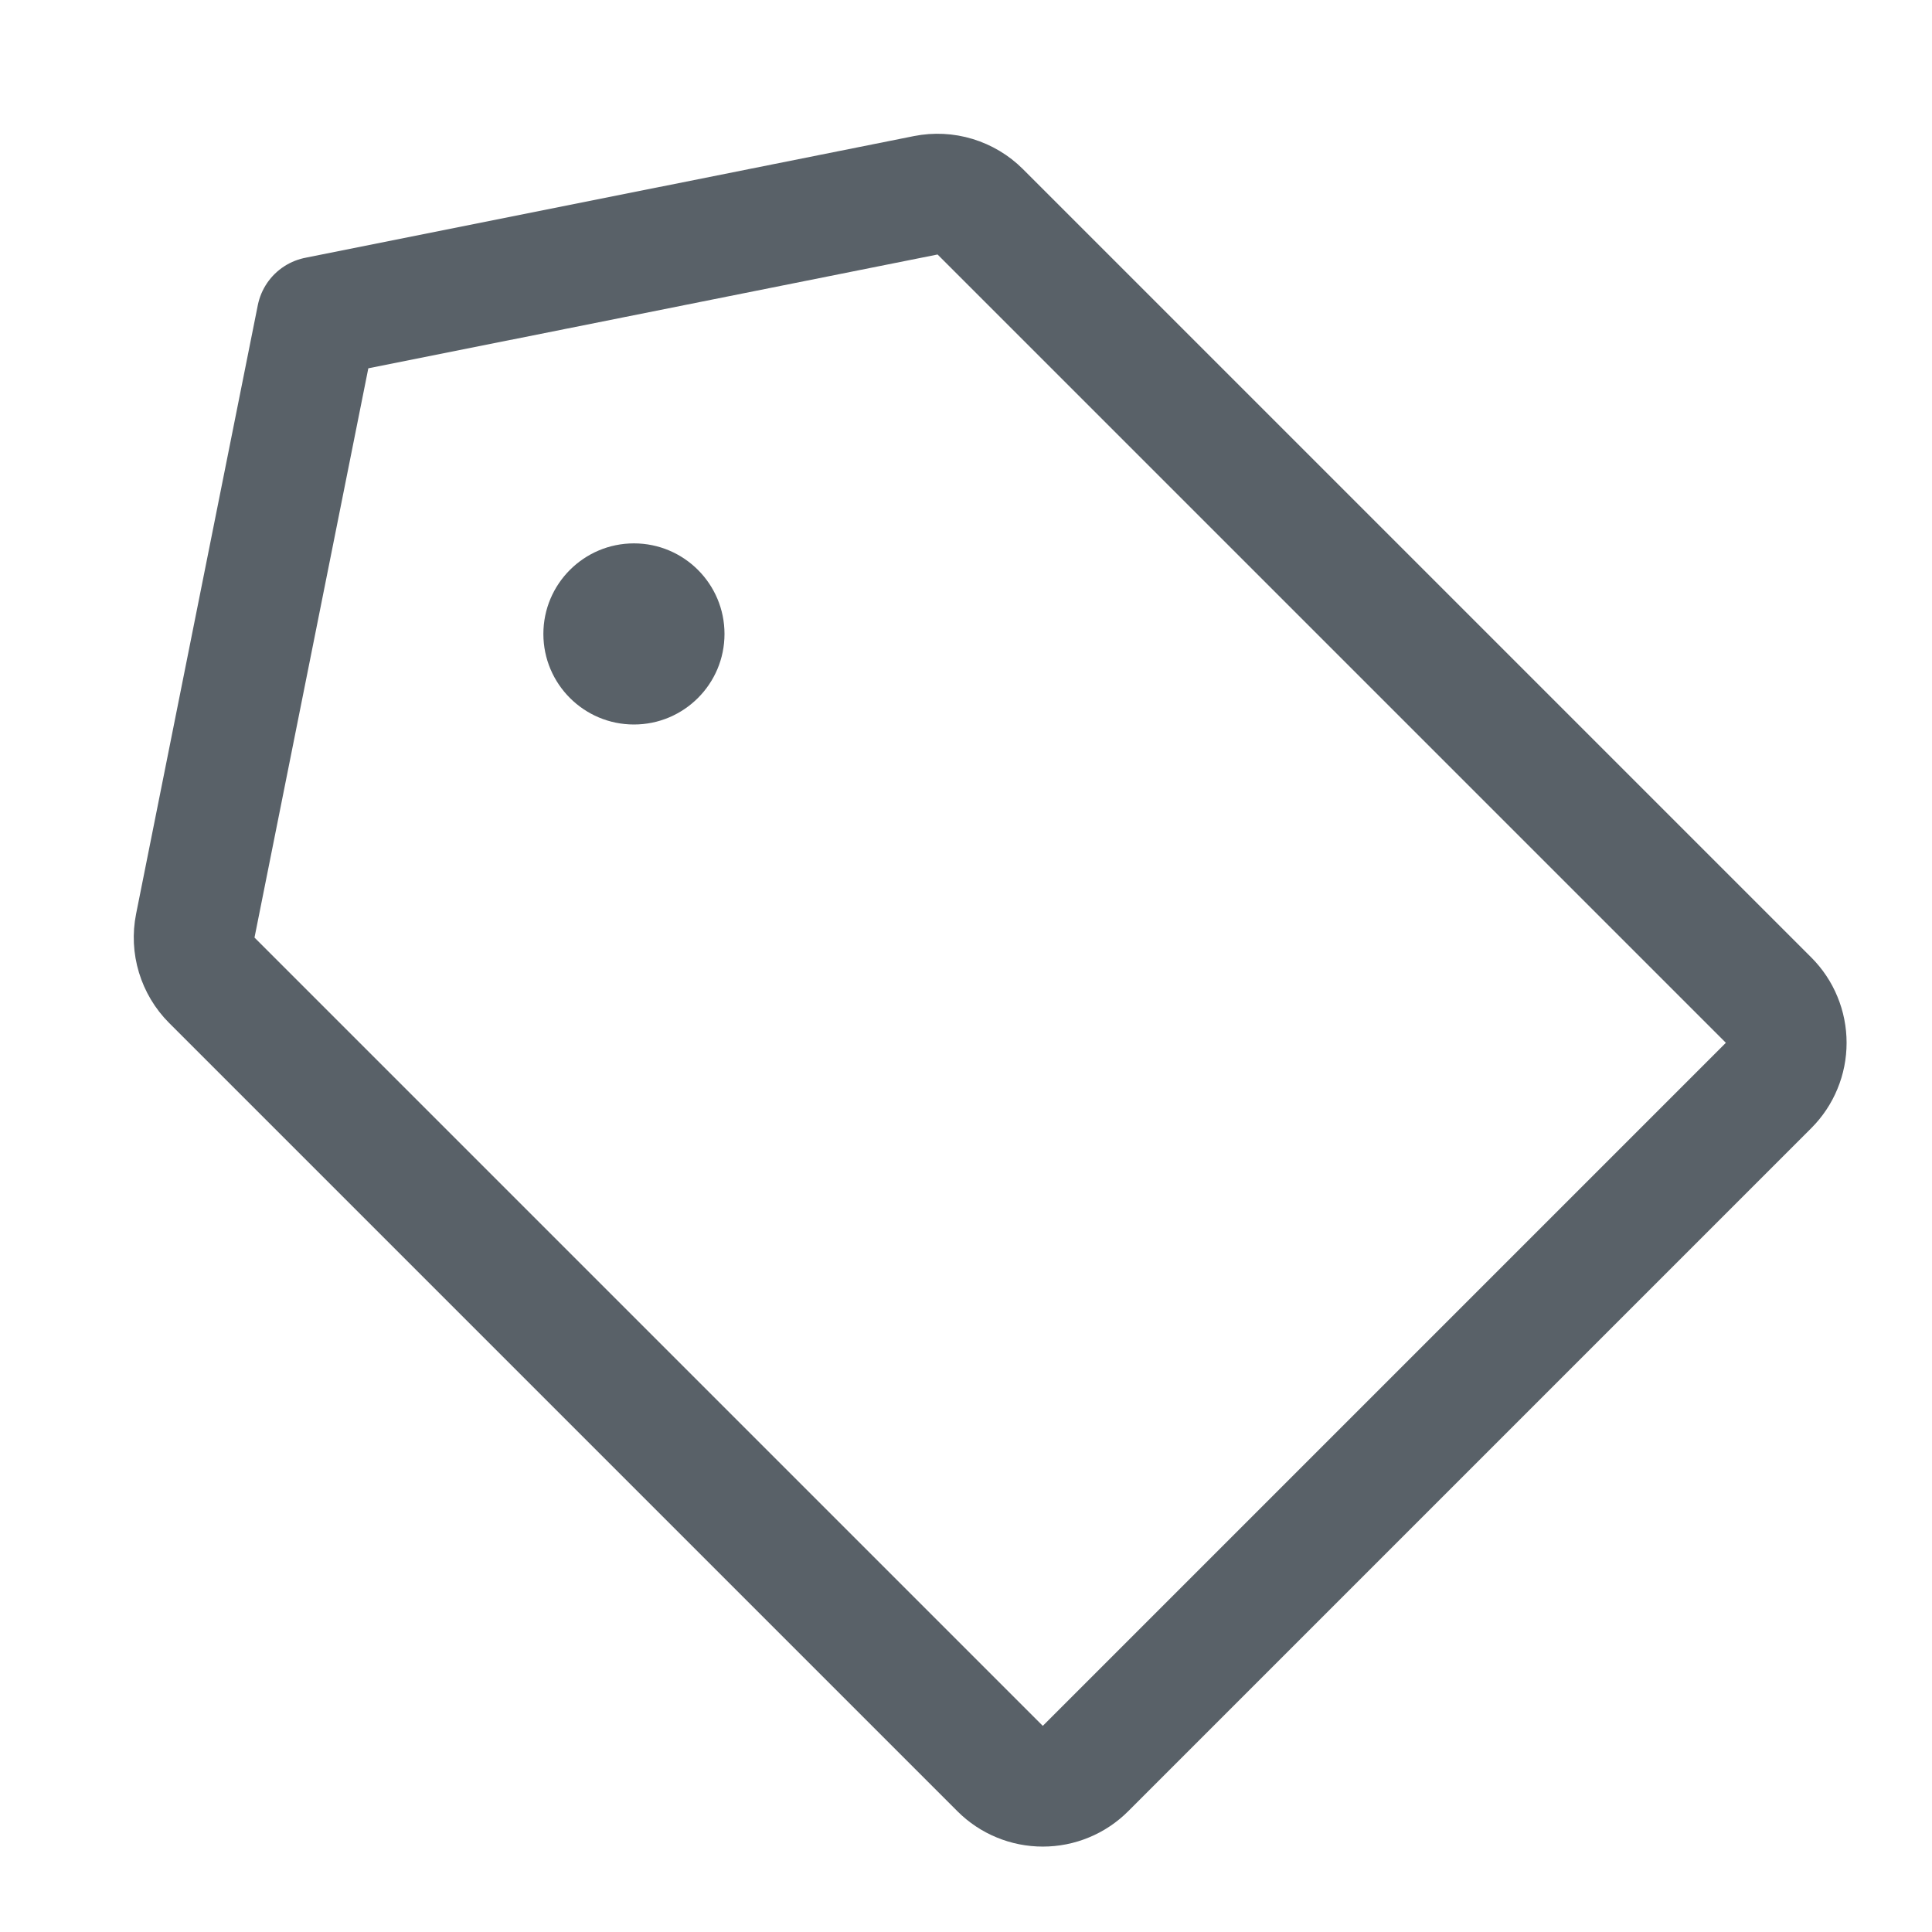
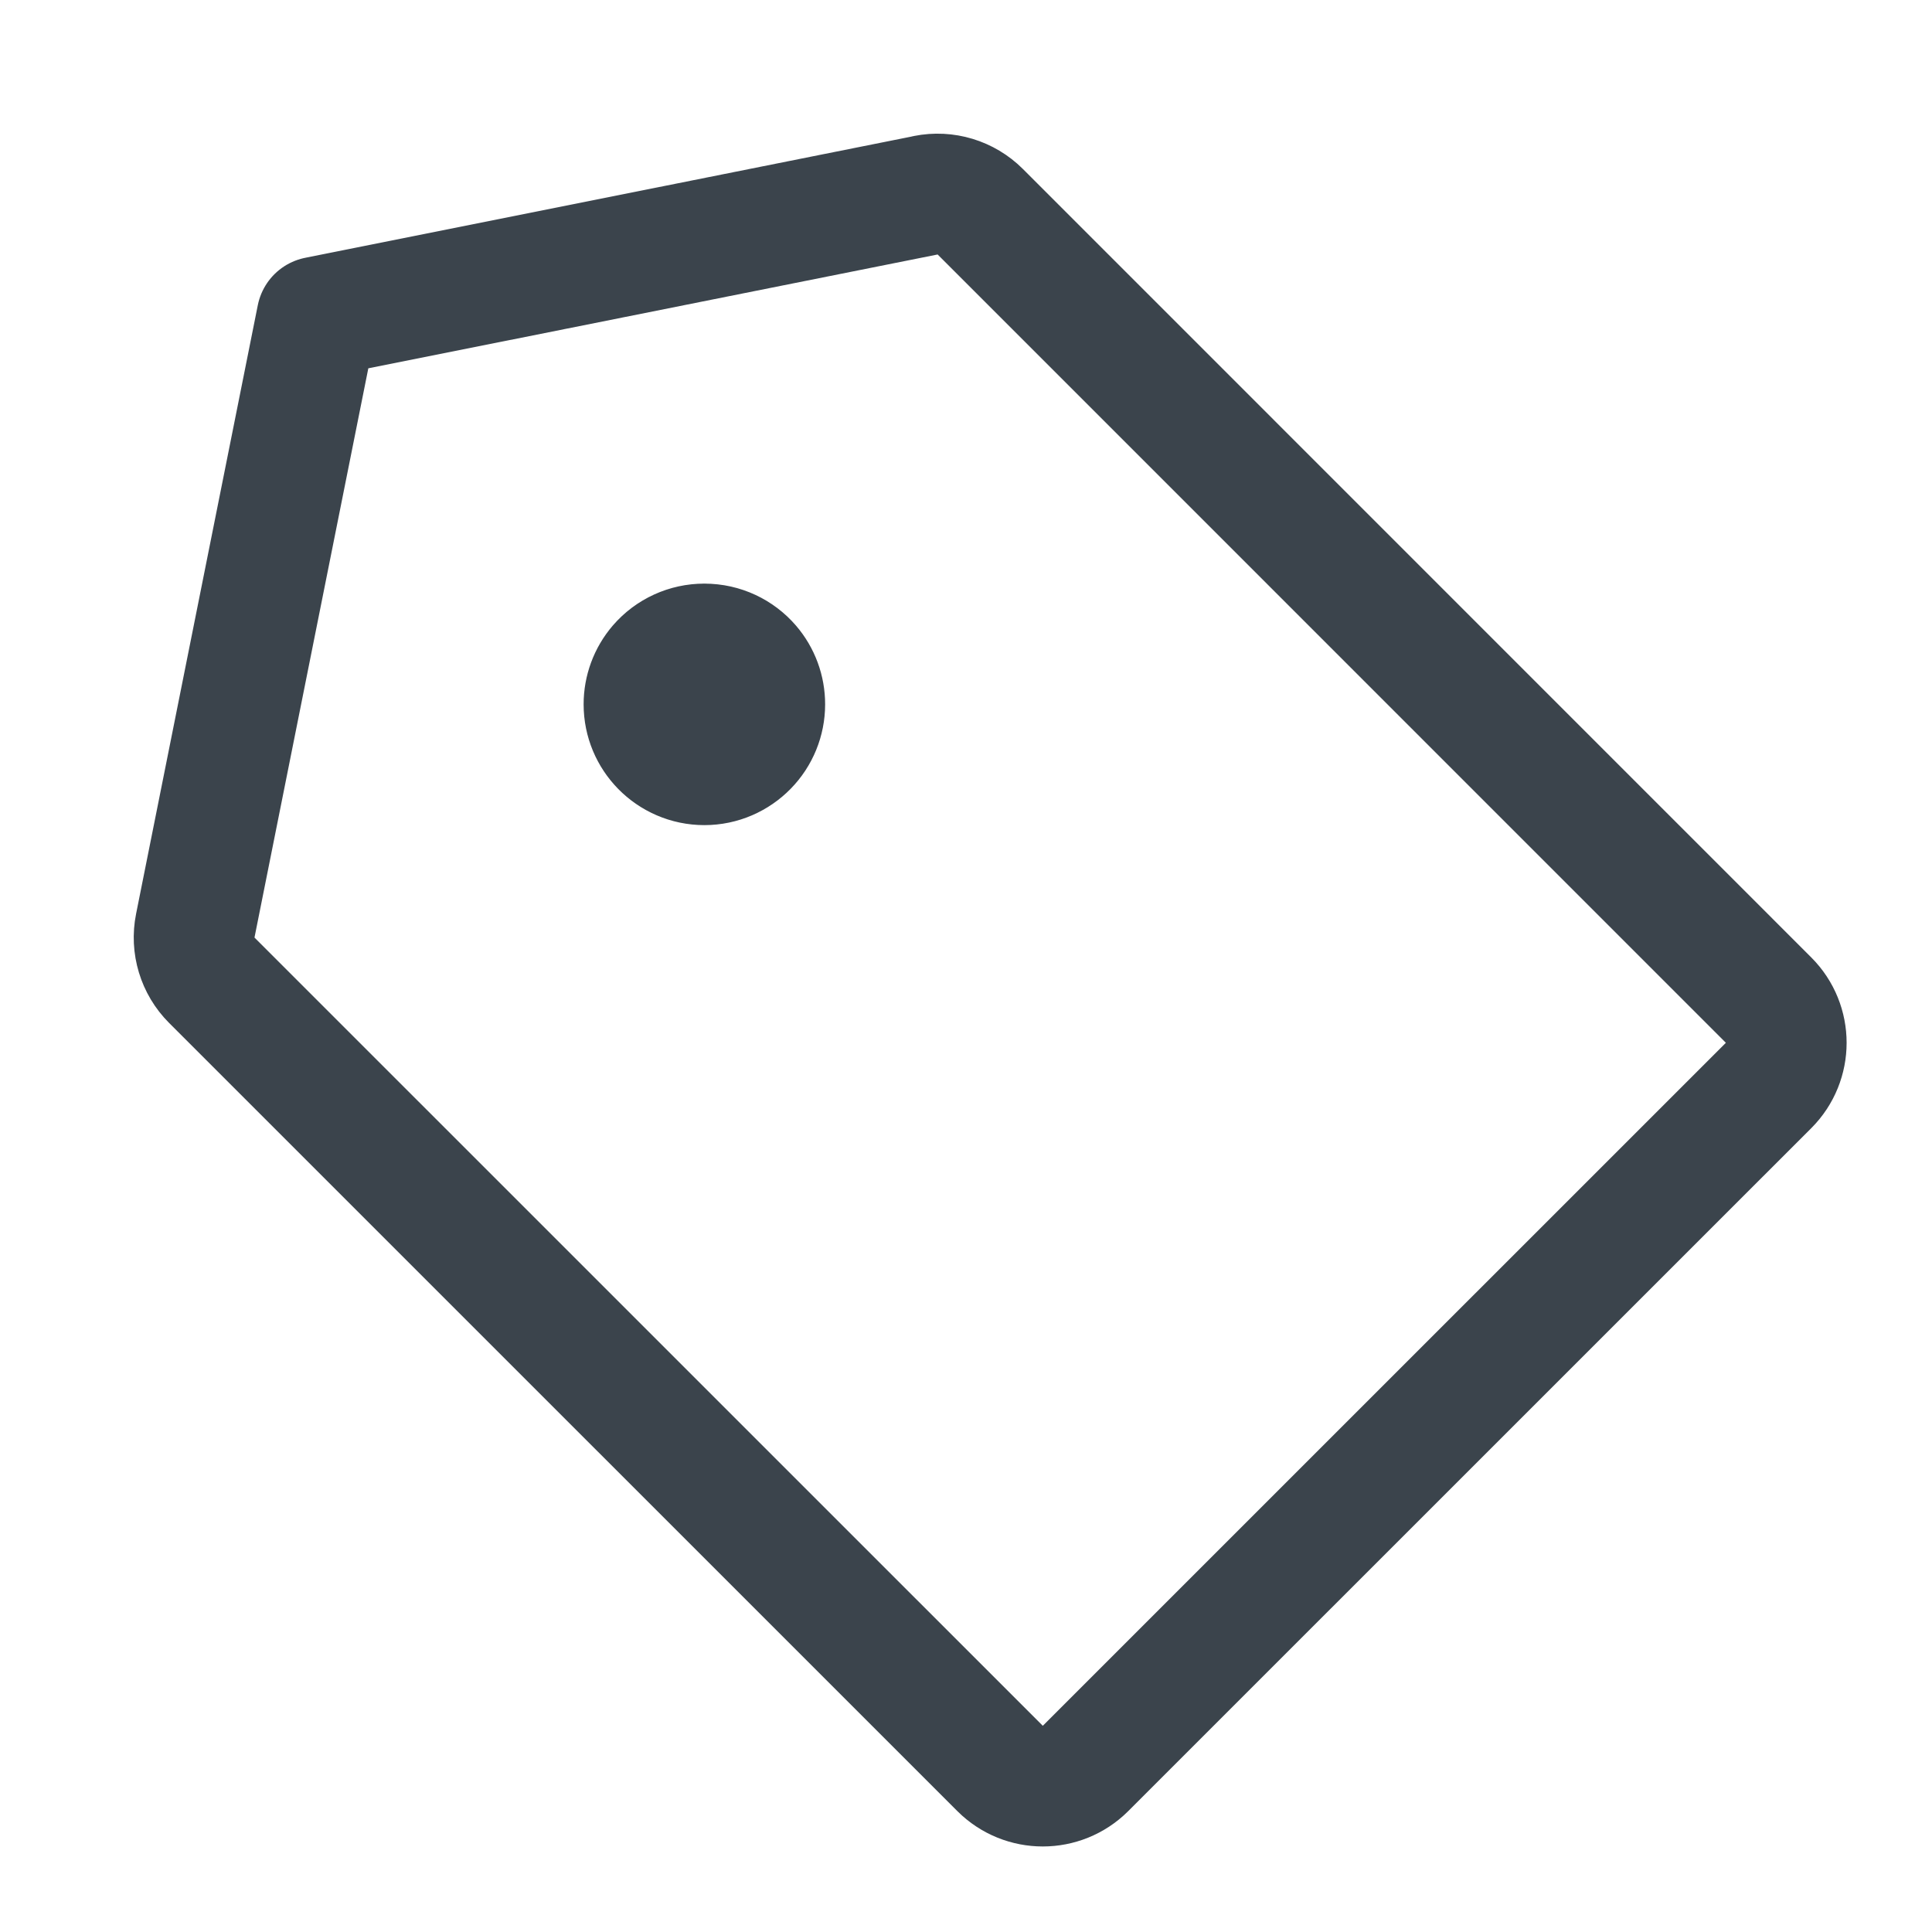
- <svg xmlns="http://www.w3.org/2000/svg" width="24" height="24" viewBox="0 0 24 24" fill="none">
-   <path d="M11.5 2.426L3.938 3.938L2.426 11.5C2.402 11.621 2.408 11.746 2.444 11.864C2.48 11.982 2.544 12.09 2.631 12.177L12.424 21.97C12.493 22.039 12.576 22.095 12.667 22.132C12.758 22.17 12.856 22.189 12.954 22.189C13.053 22.189 13.15 22.17 13.241 22.132C13.332 22.095 13.415 22.039 13.484 21.97L21.97 13.484C22.039 13.415 22.095 13.332 22.132 13.241C22.17 13.15 22.189 13.053 22.189 12.954C22.189 12.856 22.17 12.758 22.132 12.667C22.095 12.576 22.039 12.493 21.97 12.424L12.177 2.631C12.09 2.544 11.982 2.48 11.864 2.444C11.746 2.408 11.621 2.402 11.5 2.426V2.426Z" stroke="#596168" stroke-width="1.5" stroke-linecap="round" stroke-linejoin="round" />
-   <path d="M7.875 9C8.496 9 9 8.496 9 7.875C9 7.254 8.496 6.75 7.875 6.75C7.254 6.75 6.75 7.254 6.75 7.875C6.75 8.496 7.254 9 7.875 9Z" fill="#596168" />
+ <svg xmlns="http://www.w3.org/2000/svg" width="24" height="24" fill="none" viewBox="0 0 24 24">
+   <path stroke="#3B444C" stroke-linecap="round" stroke-linejoin="round" stroke-width="1.5" d="M9.5 8.75H8m1.5 0a.747.747 0 0 0-.181-.49m.181.49a.748.748 0 0 1-.214.524M8.75 9.5V8m0 1.5c-.21 0-.4-.087-.536-.226m.536.226c.21 0 .4-.087.536-.226M8 8.75c0 .204.082.389.214.524M8 8.75a.75.75 0 0 1 .181-.49M8.75 8c.227 0 .431.1.569.26M8.75 8a.748.748 0 0 0-.569.26m.033 1.014L9.319 8.26m-1.138 0 1.105 1.014M11.5 2.426 3.938 3.938l-1.512 7.561a.75.75 0 0 0 .205.678l9.793 9.792a.752.752 0 0 0 1.06 0l8.486-8.485a.75.75 0 0 0 0-1.06L12.177 2.63a.75.75 0 0 0-.677-.205Z" vector-effect="non-scaling-stroke" />
</svg>
